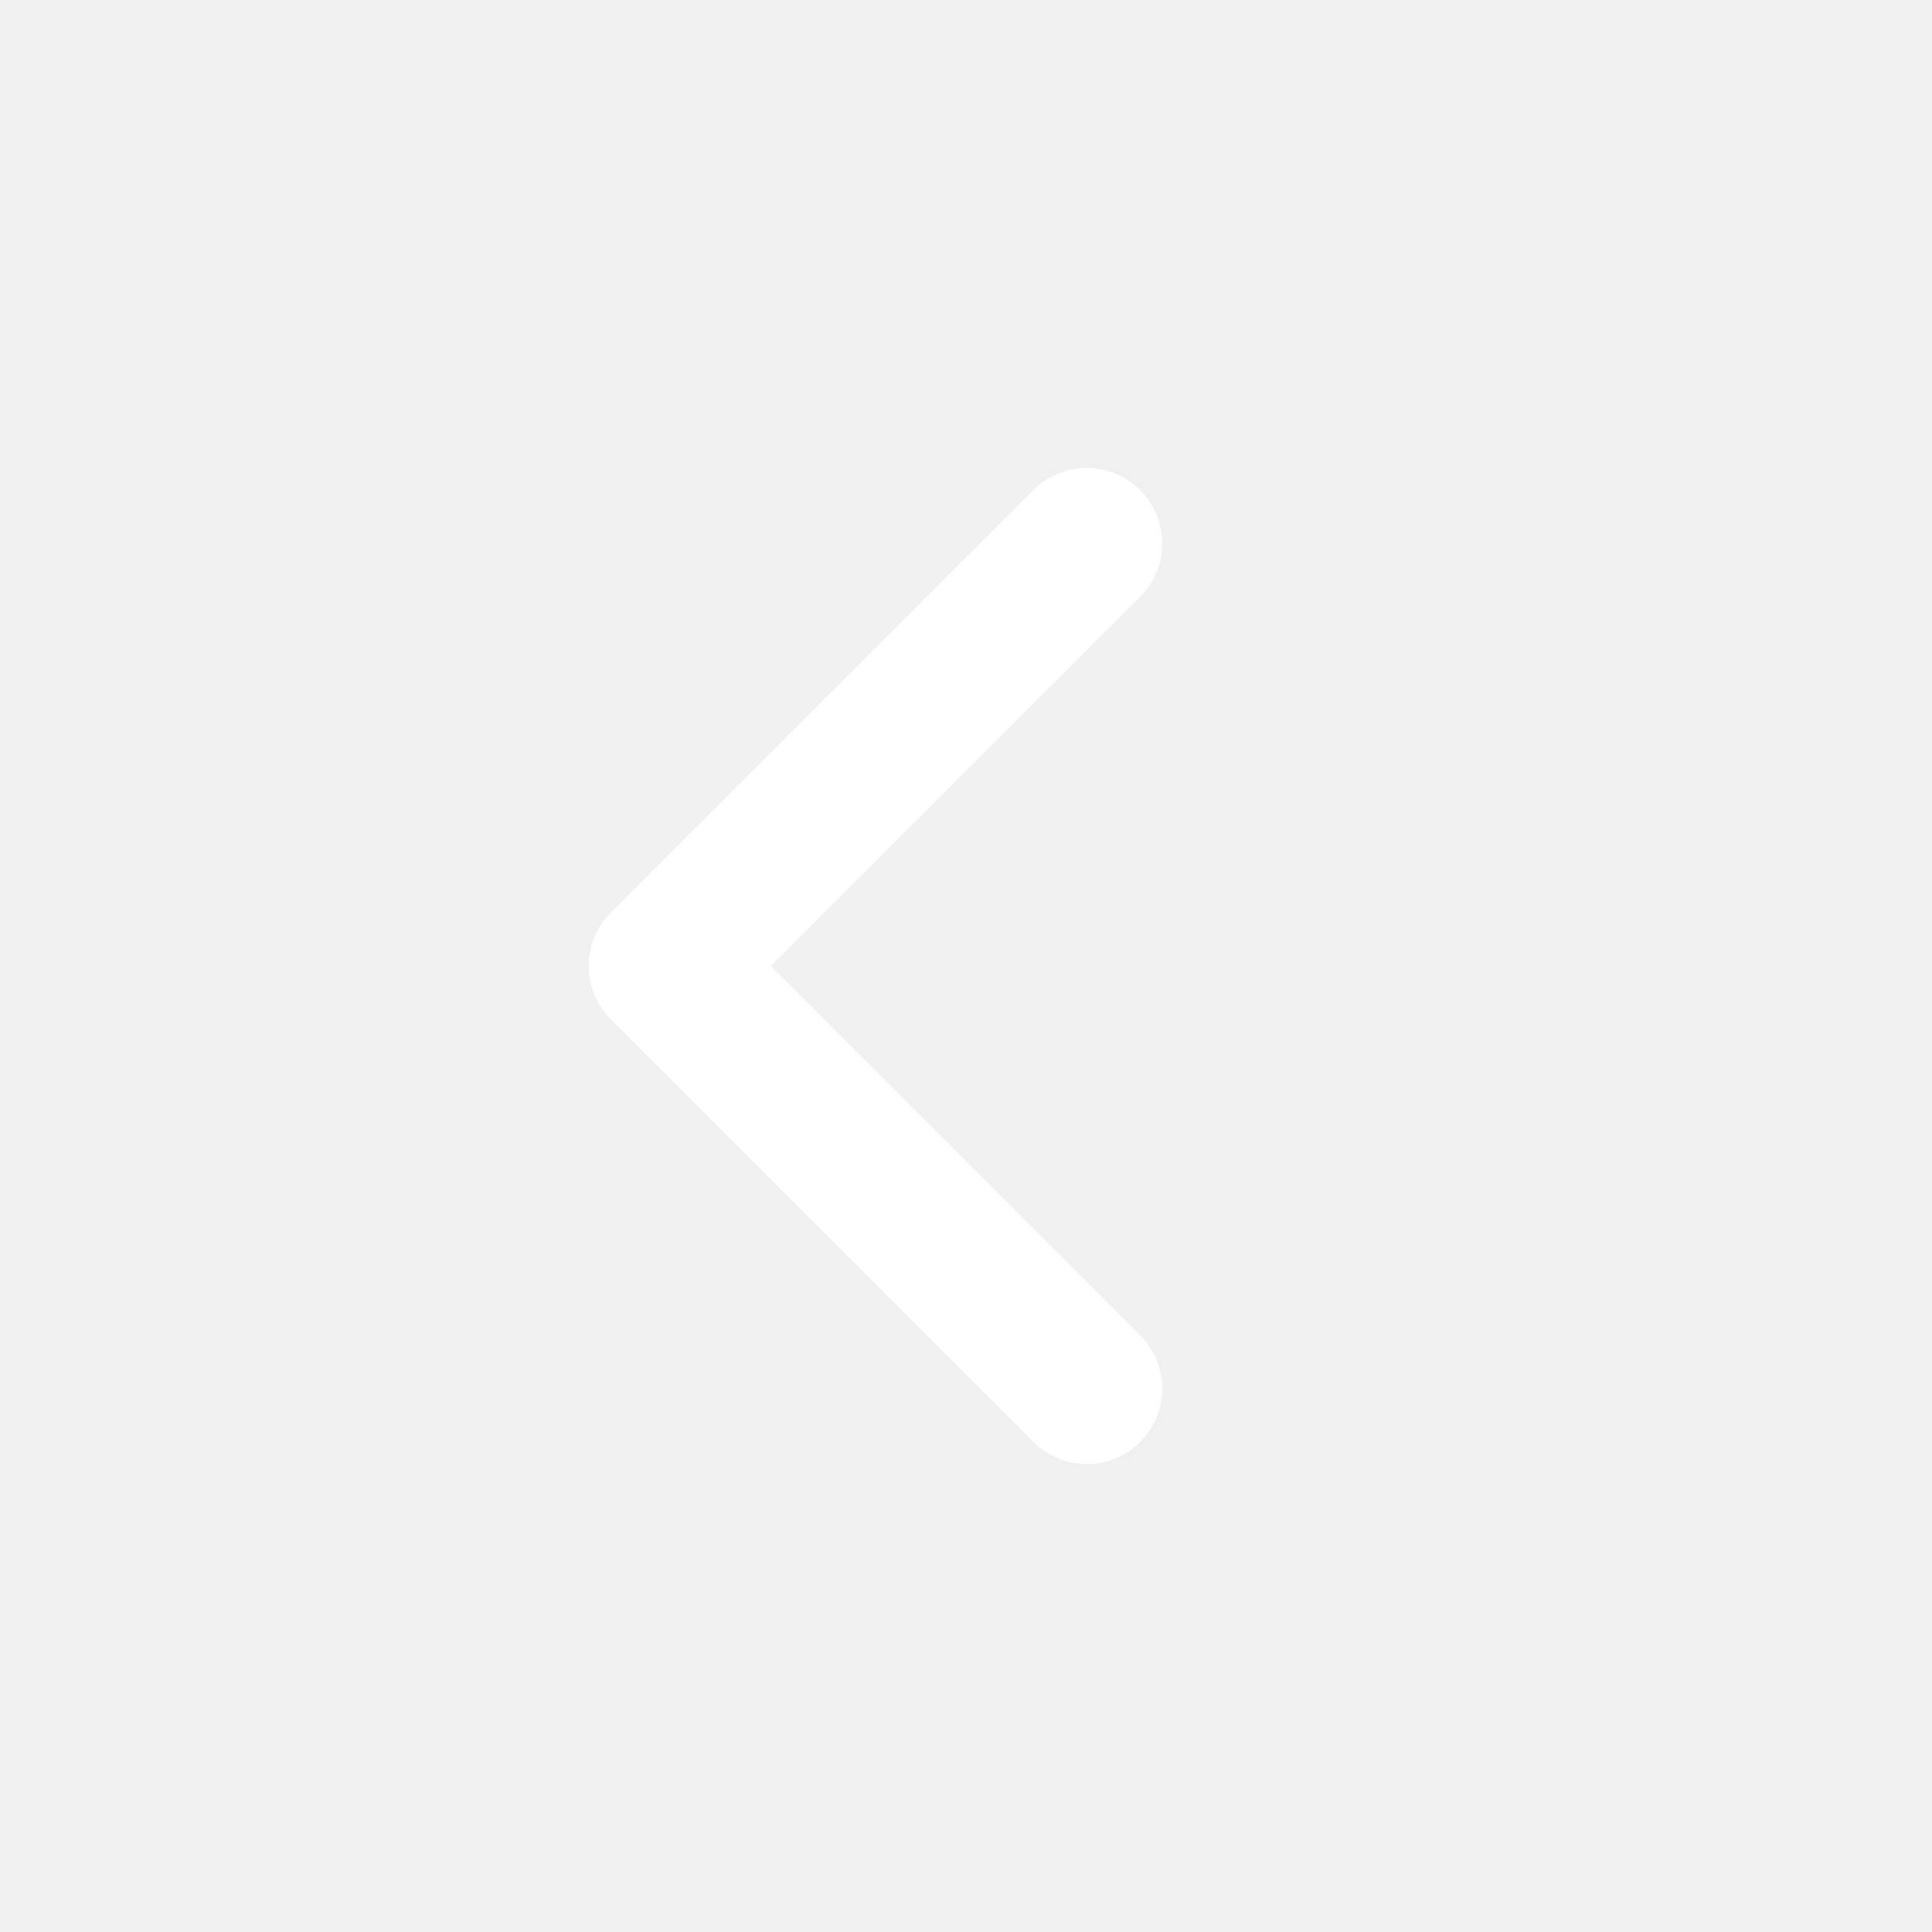
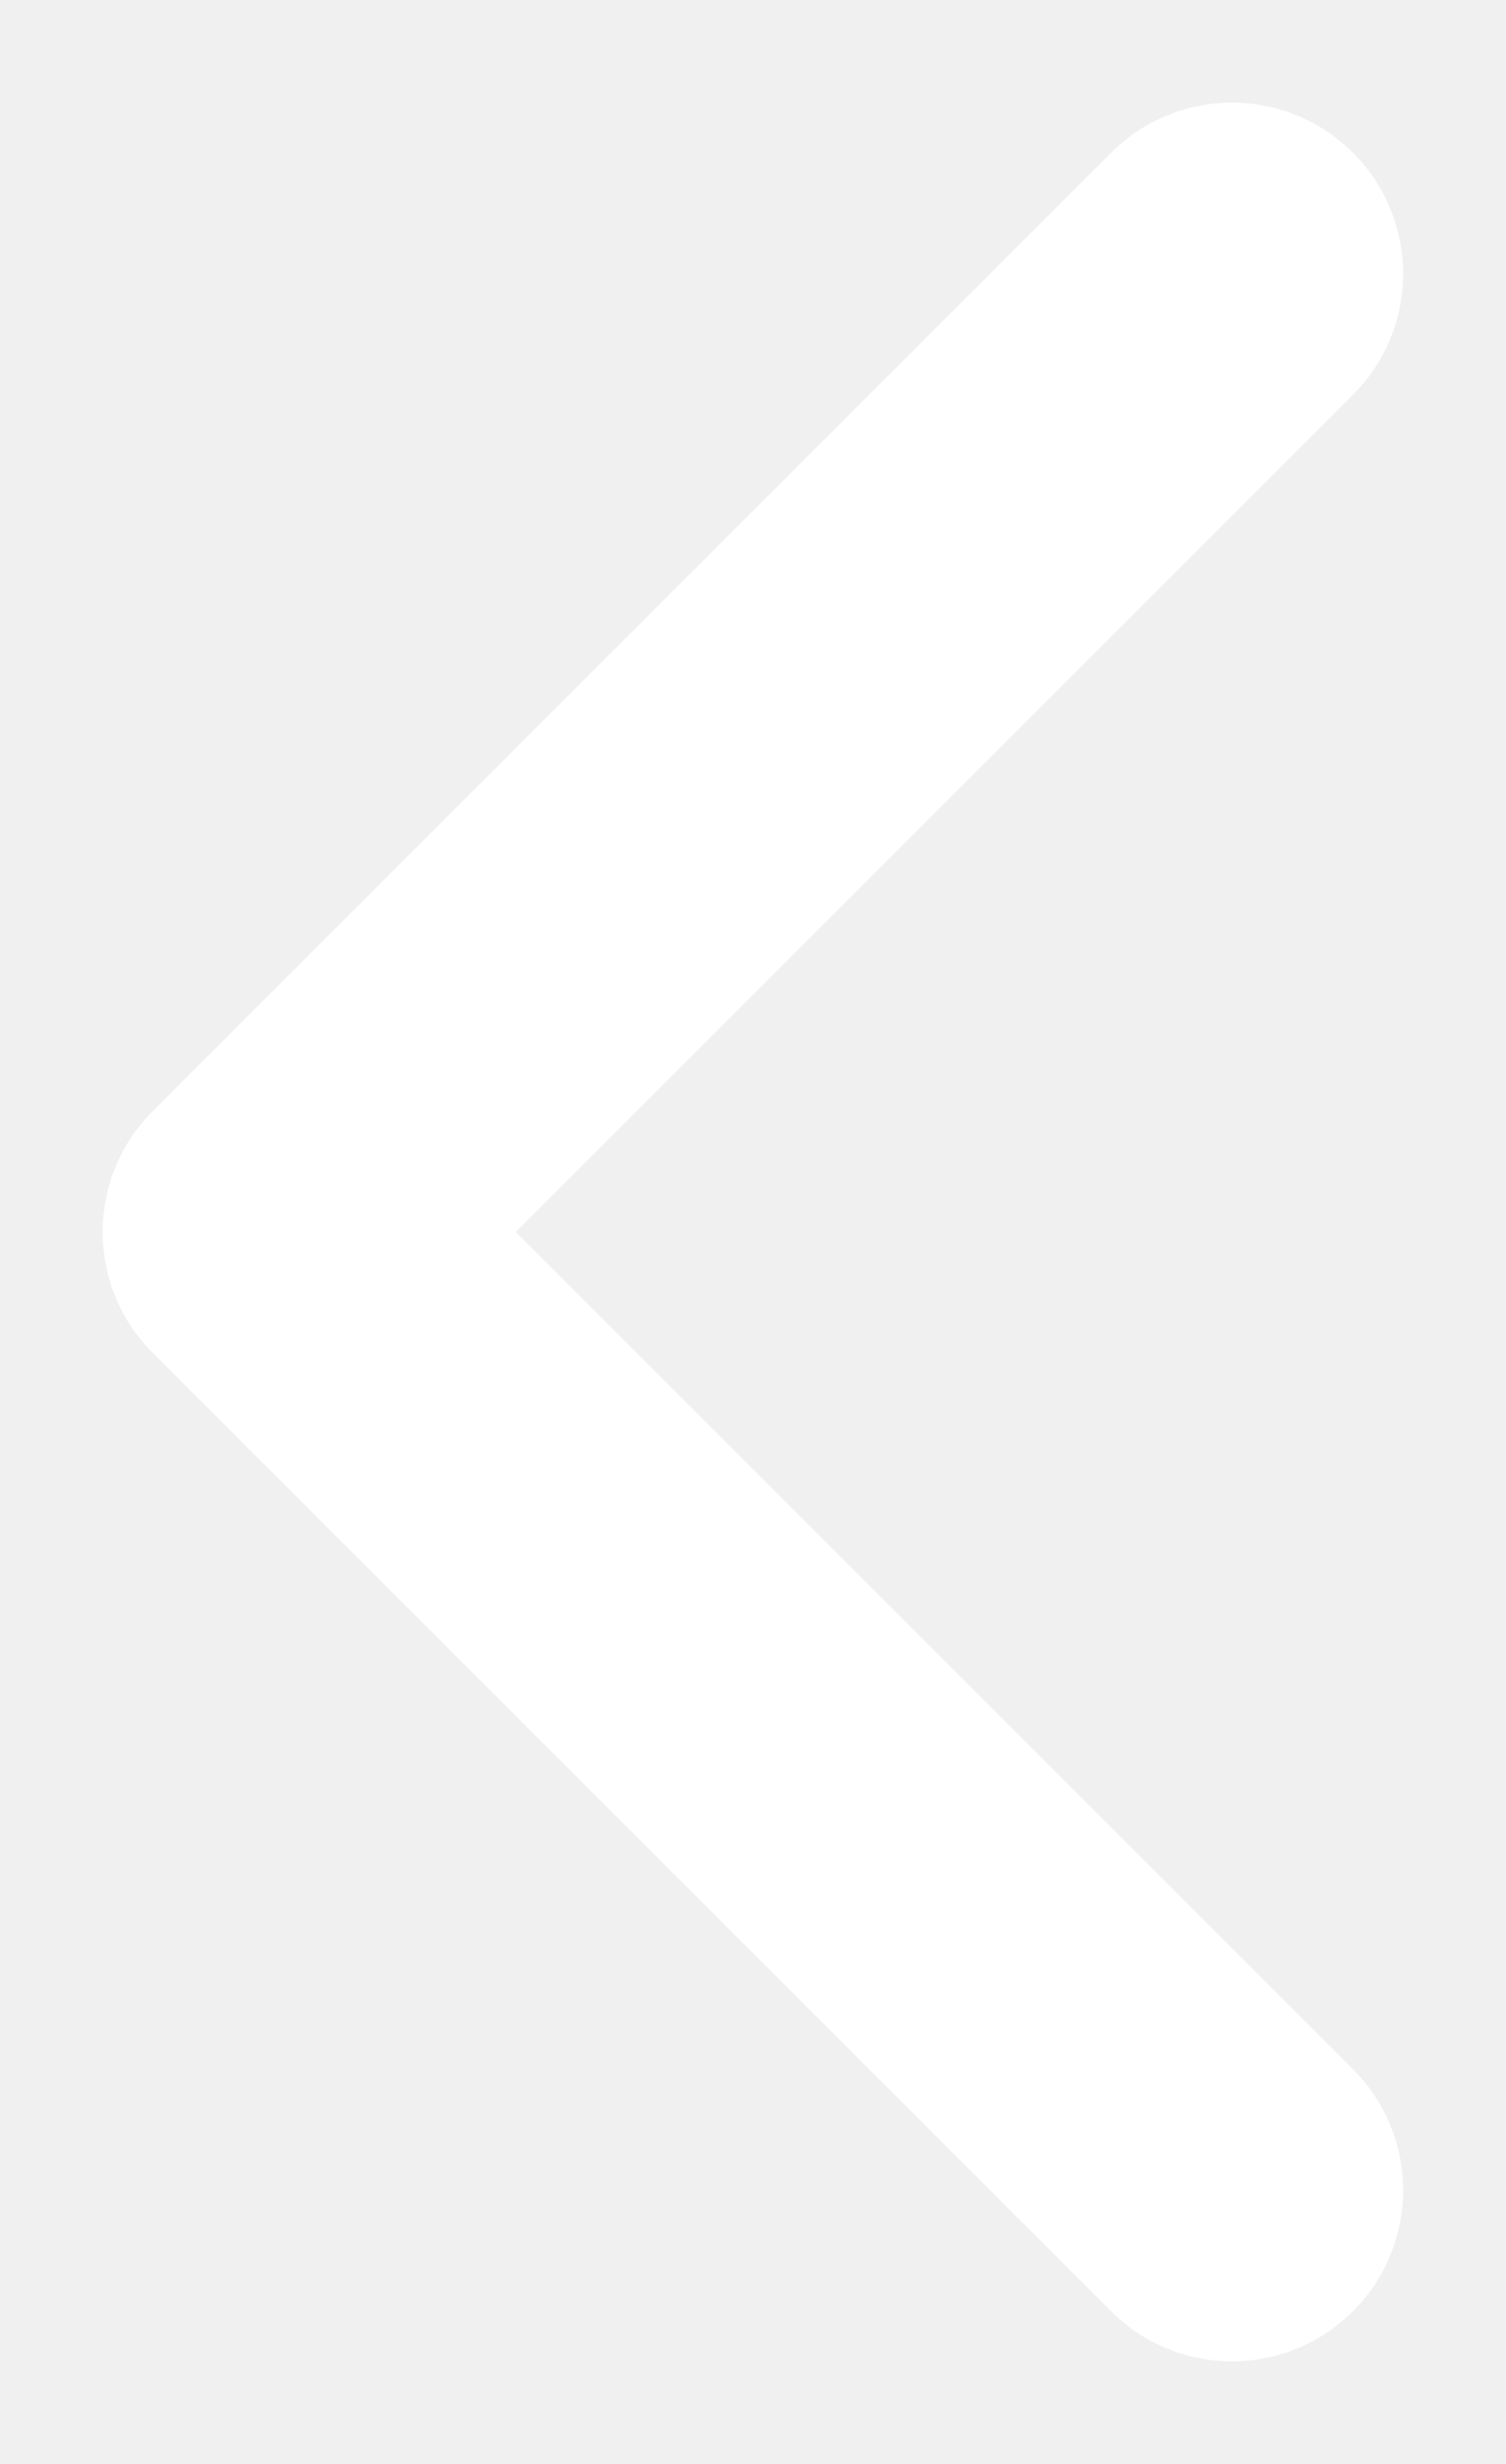
- <svg xmlns="http://www.w3.org/2000/svg" width="32" height="32" viewBox="0 0 32 32" fill="none">
-   <path d="M18 9L11 16L18 23" stroke="white" stroke-width="2.5" stroke-linecap="round" stroke-linejoin="round" />
+ <svg xmlns="http://www.w3.org/2000/svg" width="100%" height="100%" viewBox="0 0 11 18" fill="none">
+   <path d="M9 2L2 9L9 16" stroke="white" stroke-width="2.5" stroke-linecap="round" stroke-linejoin="round" />
</svg>
